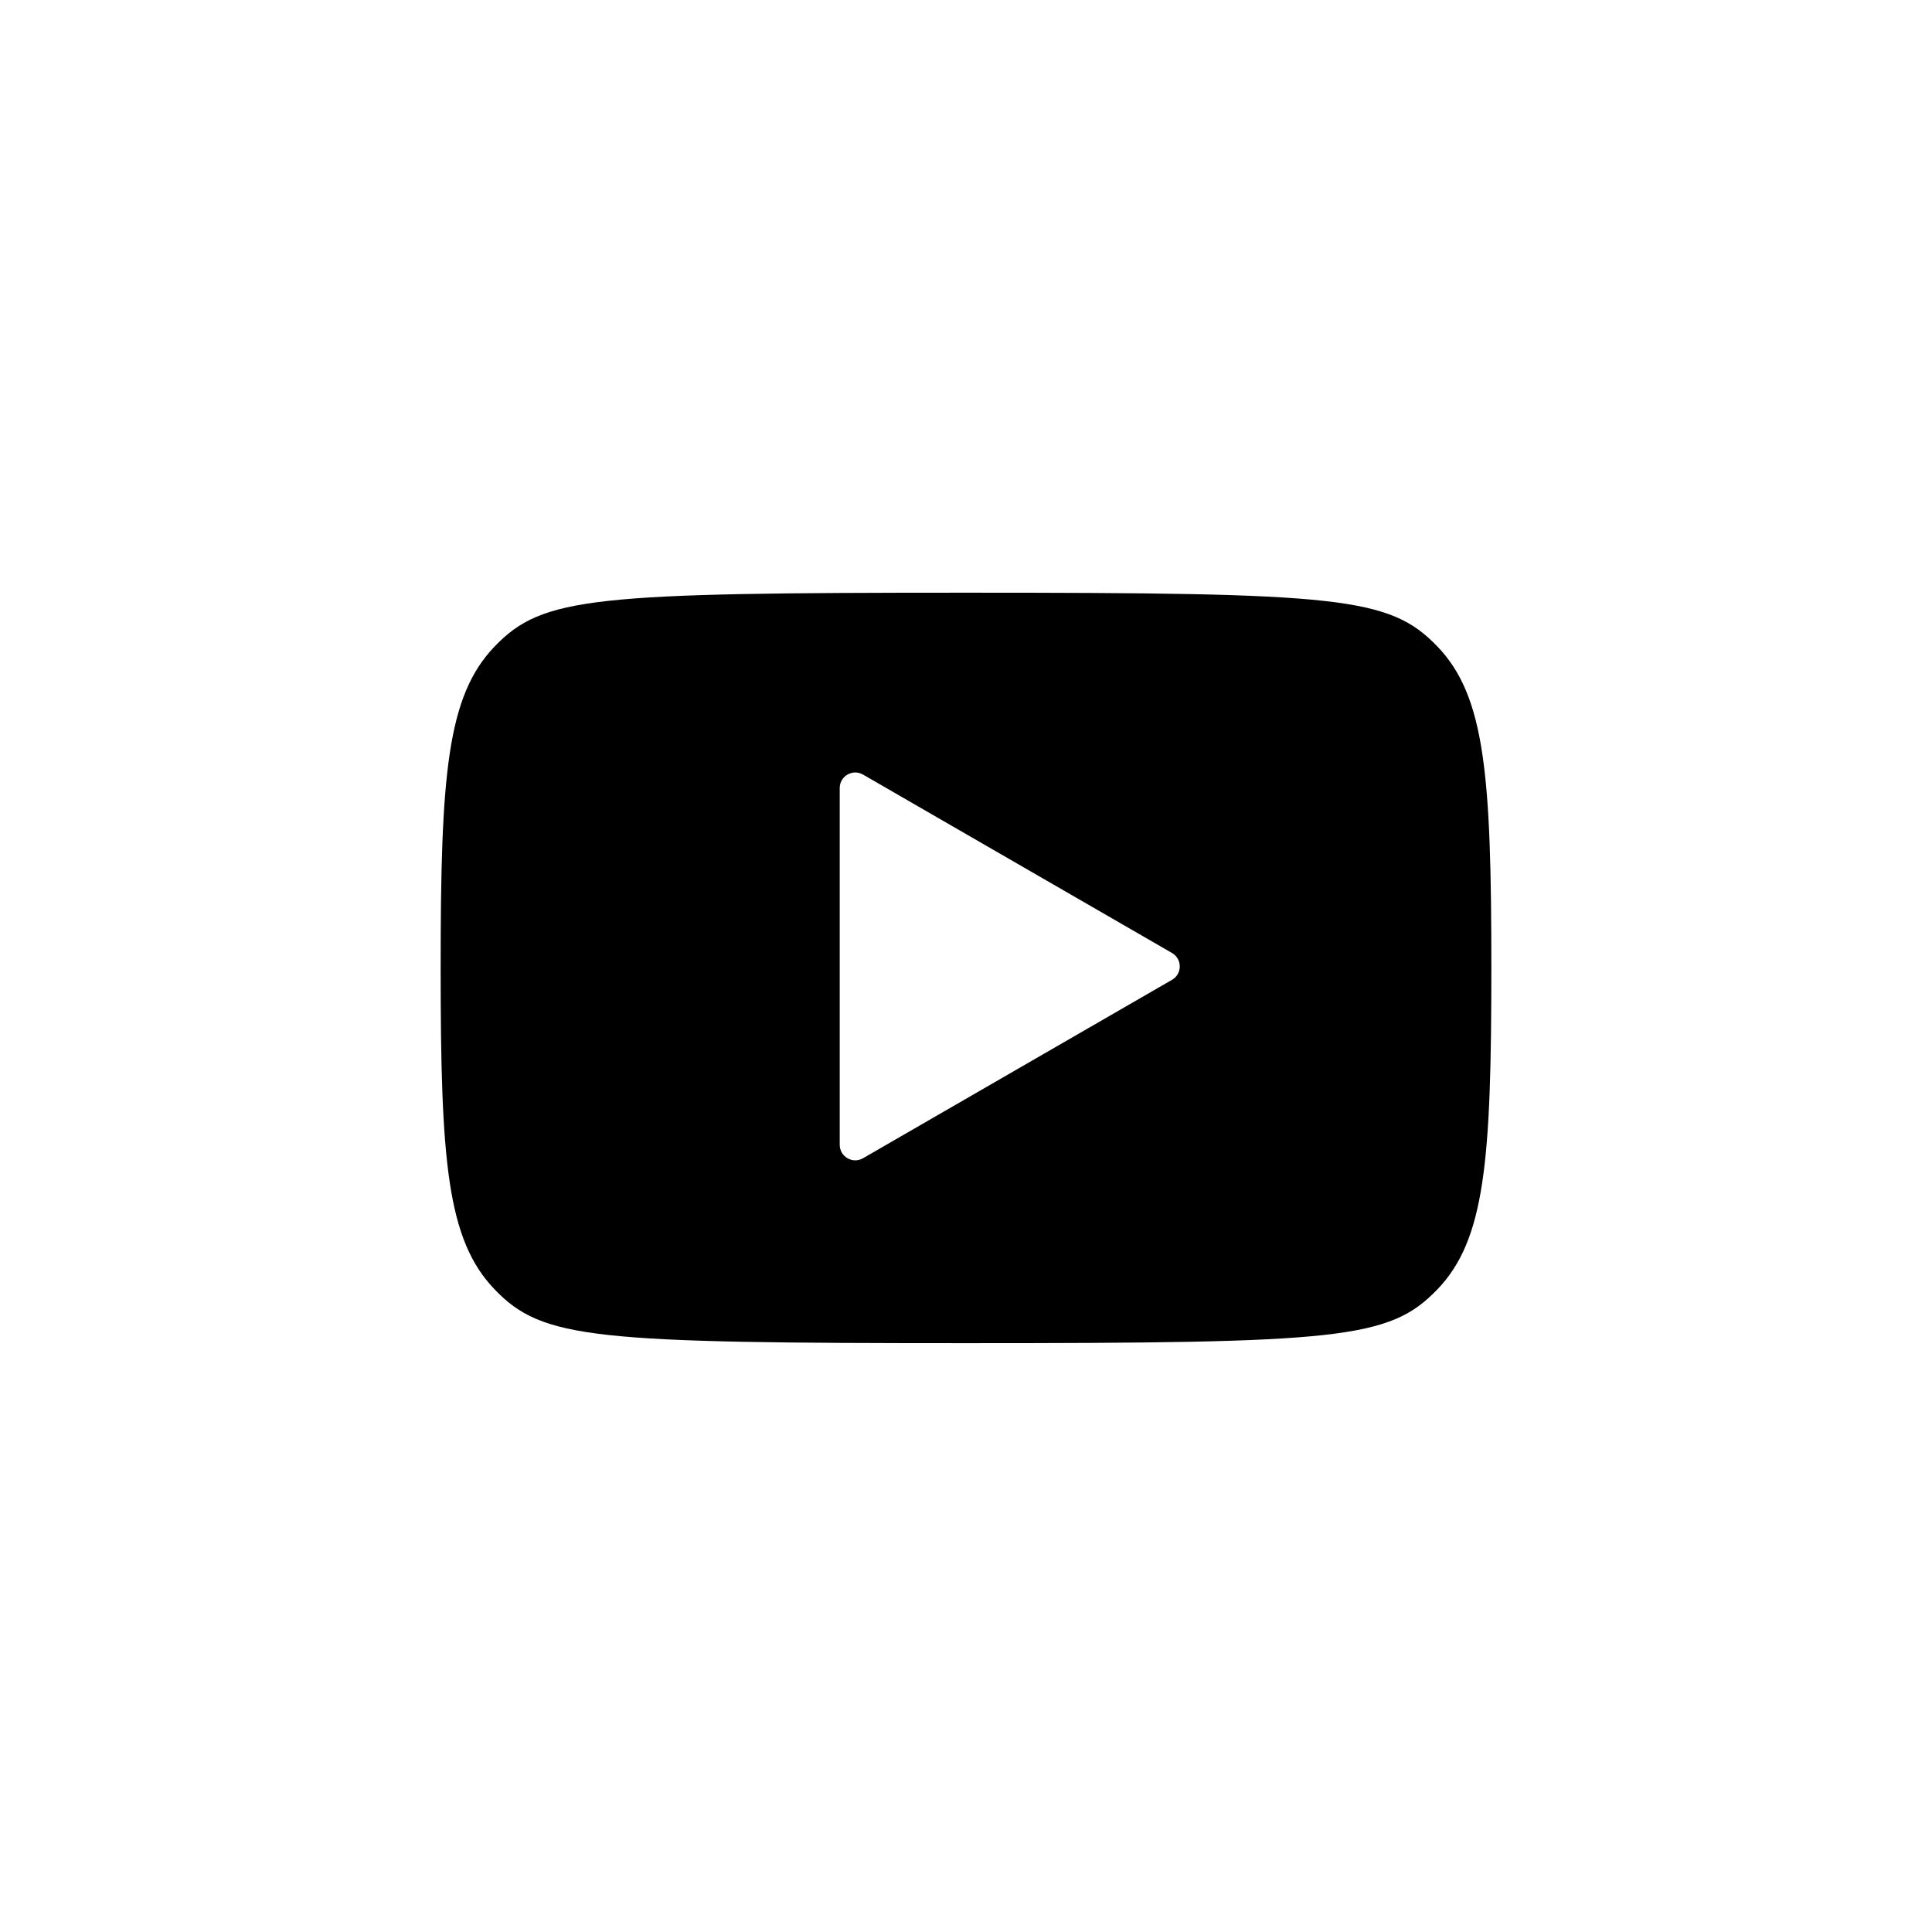
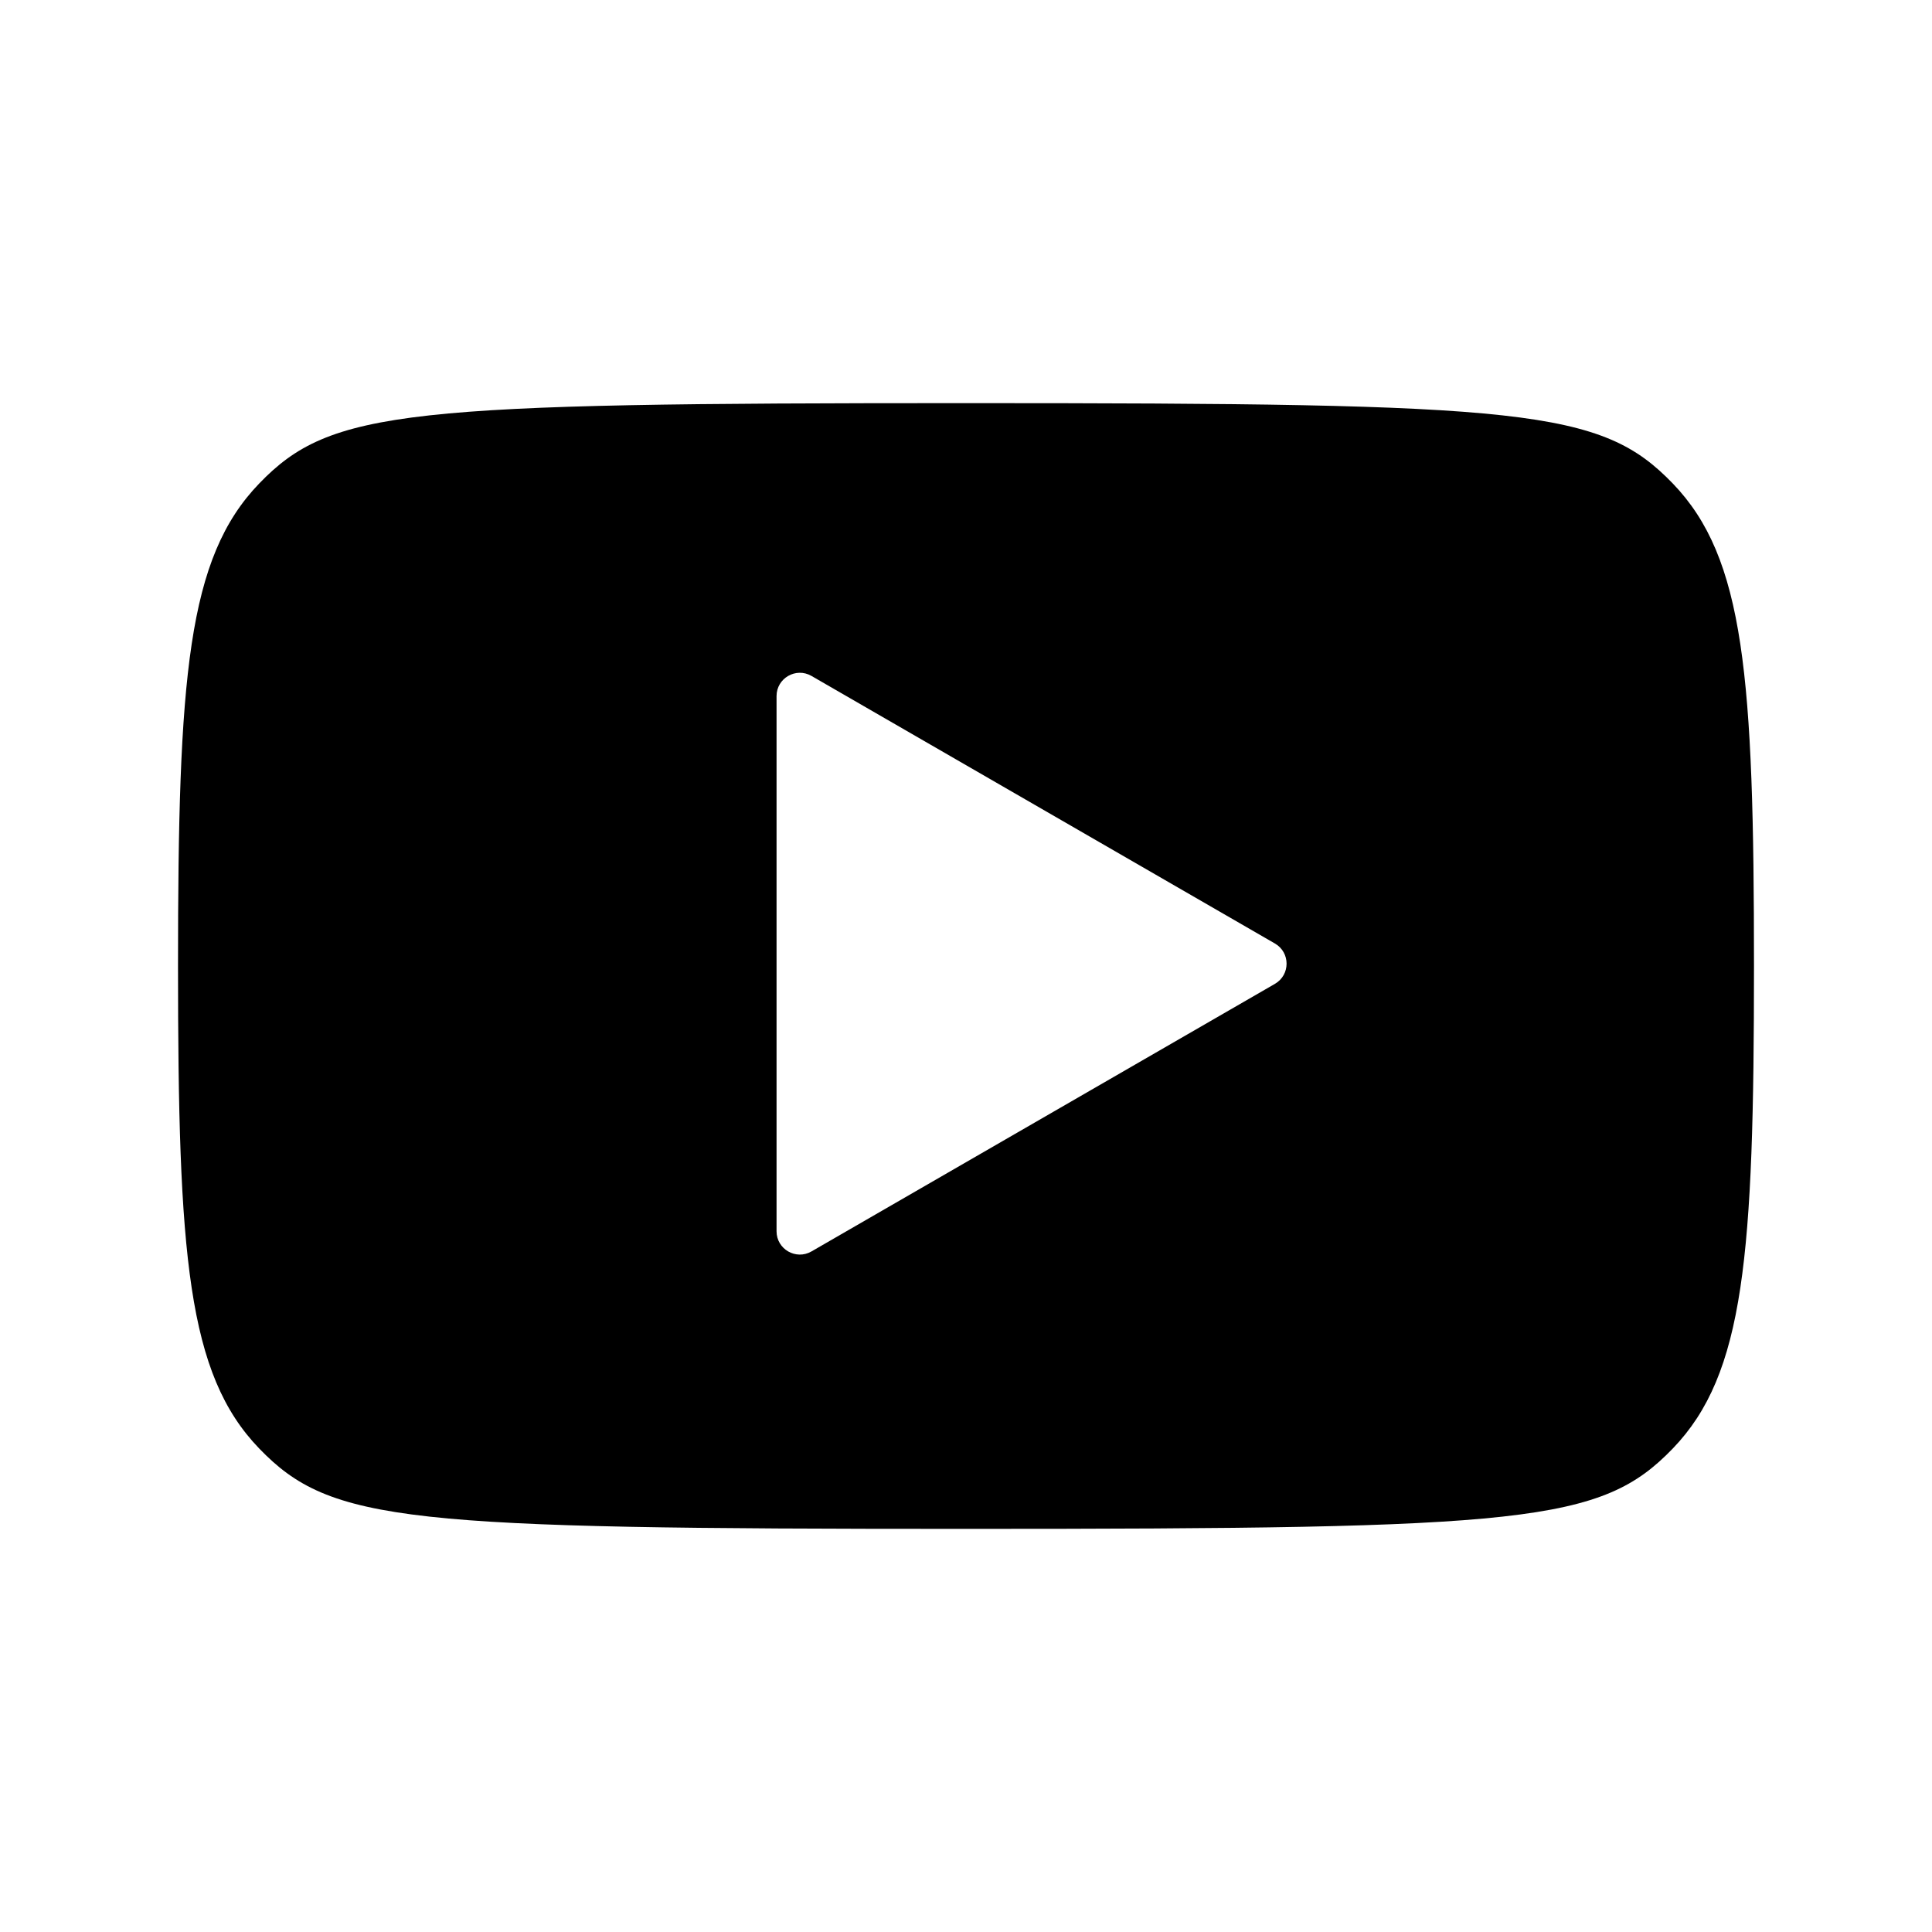
<svg xmlns="http://www.w3.org/2000/svg" id="Layer_1" viewBox="0 0 500 500">
-   <path d="M371.95,167.26c-12.39-12.85-25.29-13.87-121.95-13.87s-109.56,1.01-121.95,13.87c-12.39,12.85-14.01,33.28-14.01,83.24s1.62,70.39,14.01,83.24c12.39,12.85,25.29,13.87,121.95,13.87s109.56-1.01,121.95-13.87c12.39-12.85,14.01-33.28,14.01-83.24s-1.62-70.39-14.01-83.24Zm-68.64,86.32l-79.96,46.17c-2.68,1.55-6.03-.39-6.03-3.48v-92.33c0-3.09,3.35-5.03,6.03-3.48l79.96,46.17c2.68,1.55,2.68,5.41,0,6.96Z" />
+   <path d="M432.92,125.13c-18.59-19.28-37.94-20.8-182.92-20.8s-164.34,1.52-182.92,20.8c-18.58,19.28-21.01,49.91-21.01,124.87s2.43,105.59,21.01,124.87c18.59,19.28,37.94,20.8,182.92,20.8s164.34-1.52,182.92-20.8c18.58-19.28,21.01-49.91,21.01-124.87s-2.43-105.59-21.01-124.87Zm-102.97,129.49l-119.94,69.25c-4.02,2.32-9.04-.58-9.04-5.22V180.15c0-4.64,5.02-7.54,9.04-5.22l119.94,69.25c4.02,2.32,4.02,8.12,0,10.44Z" />
</svg>
